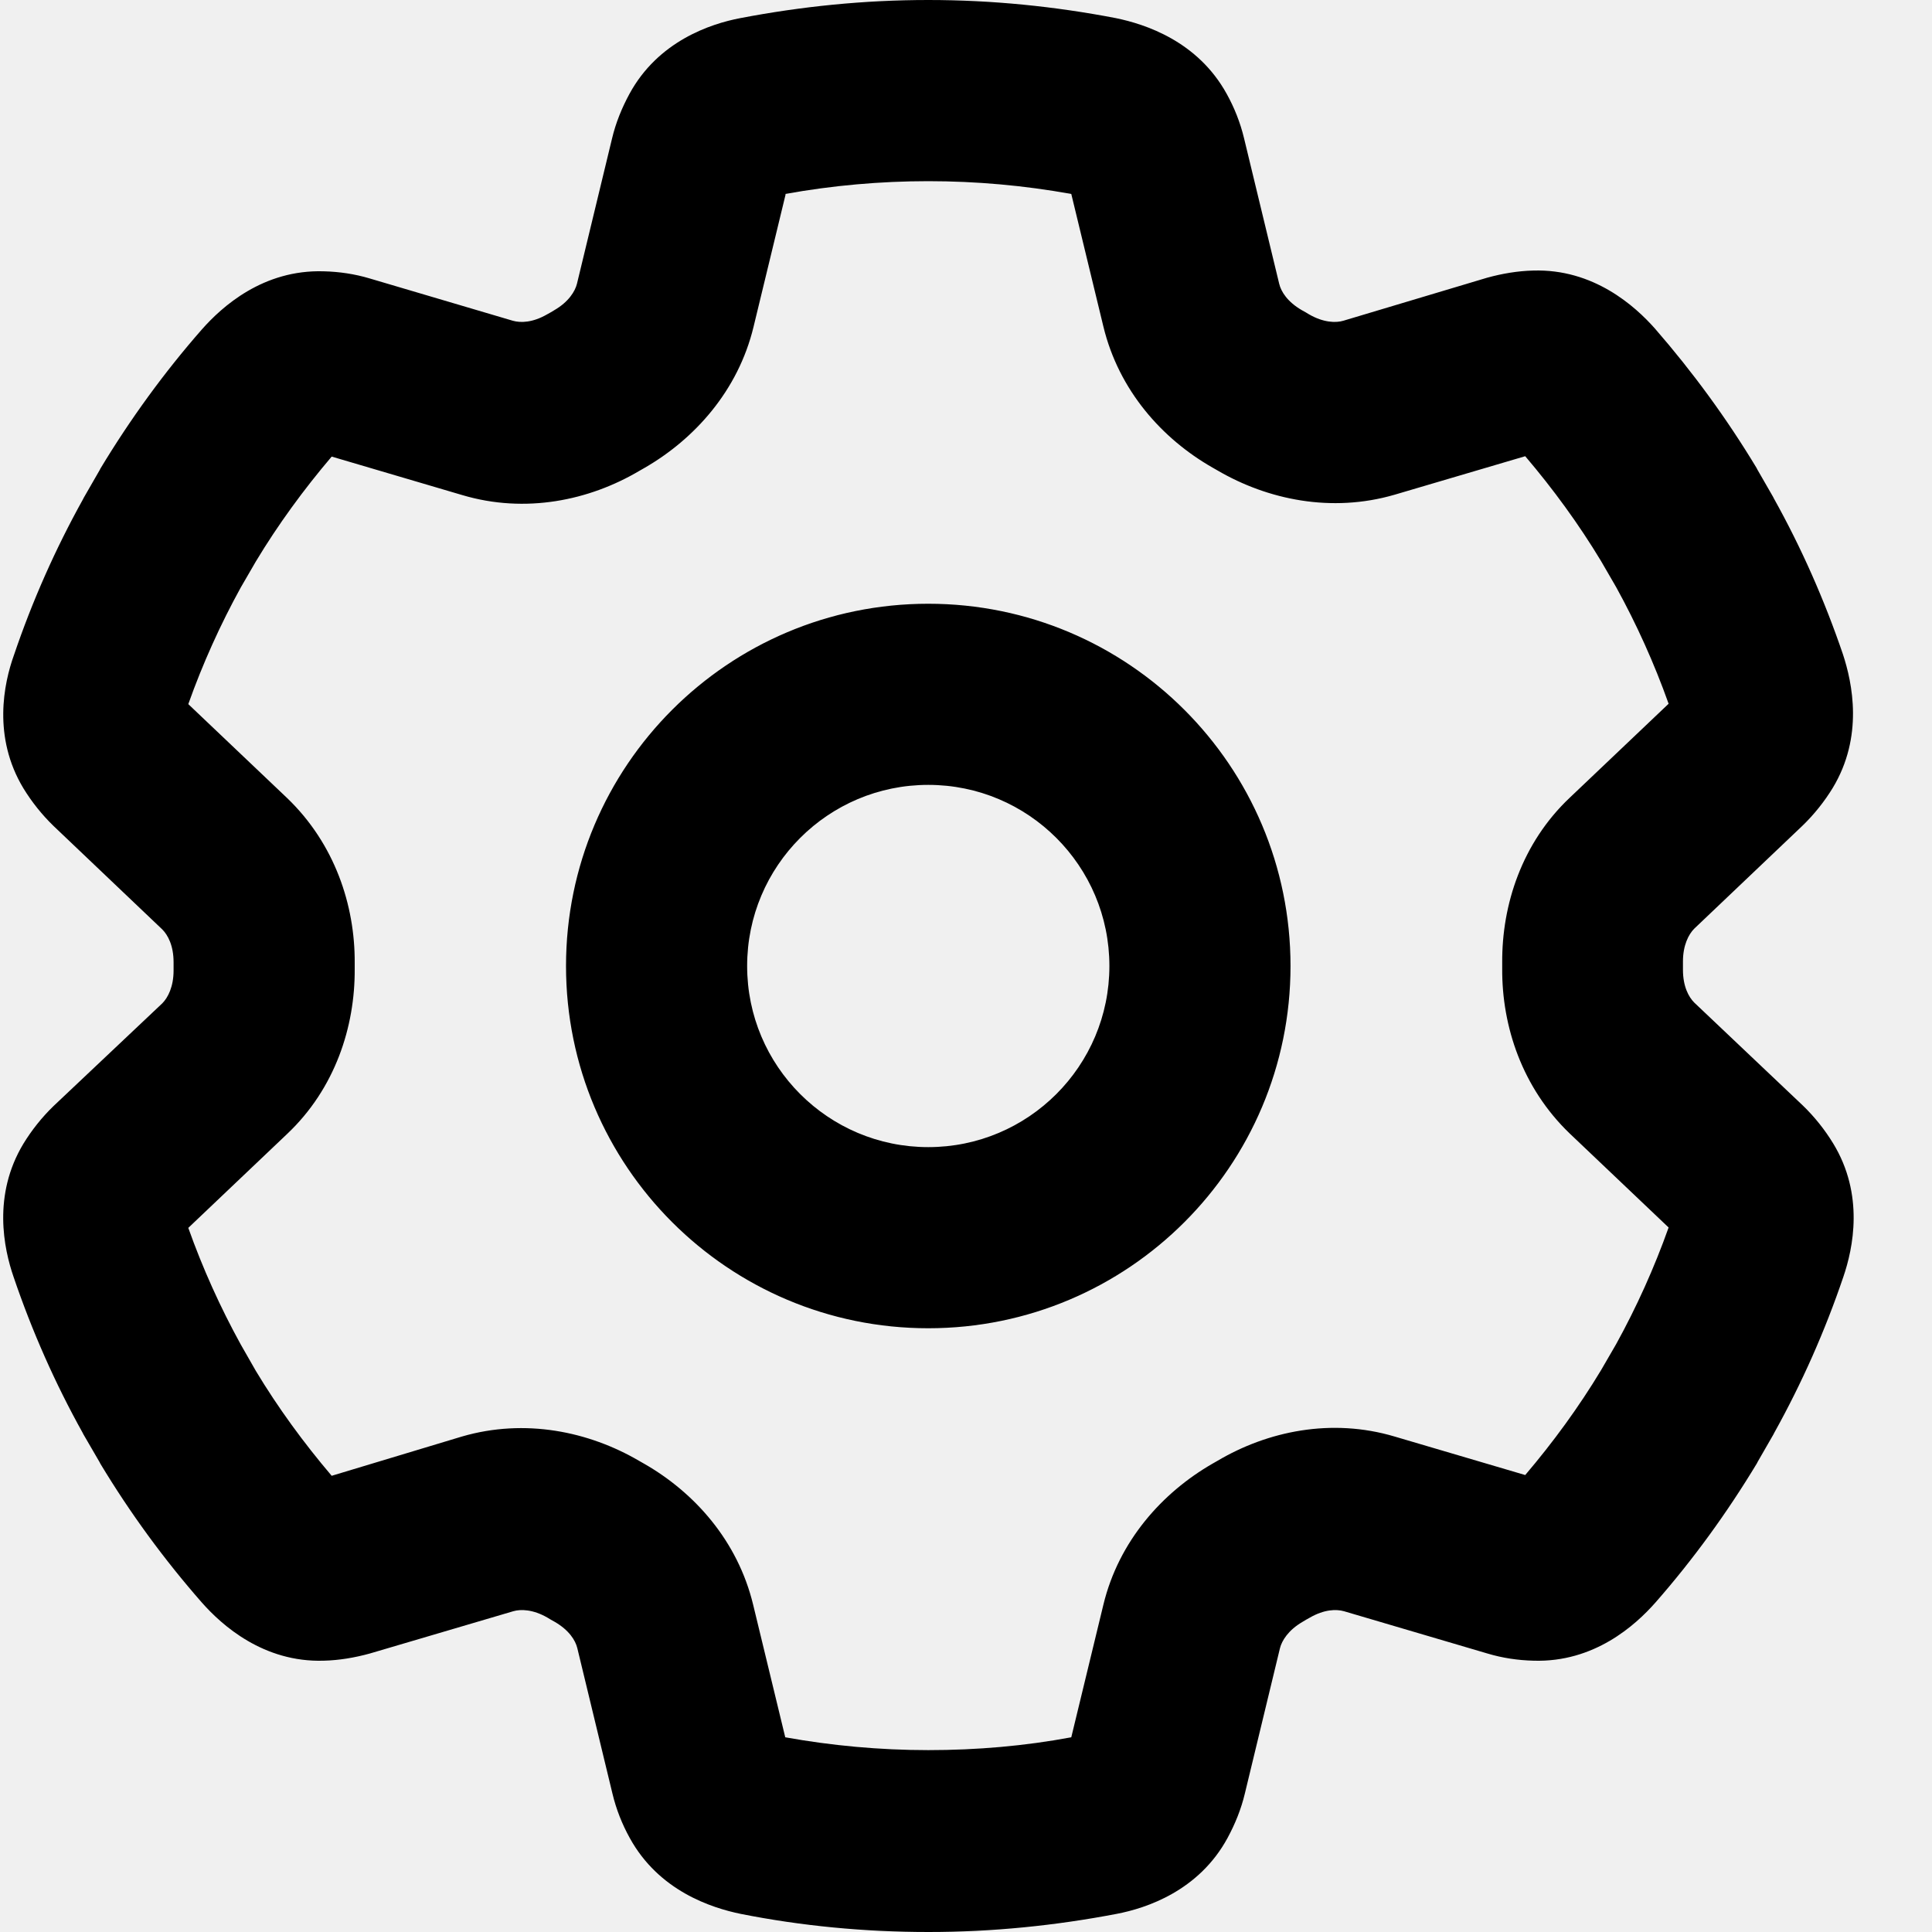
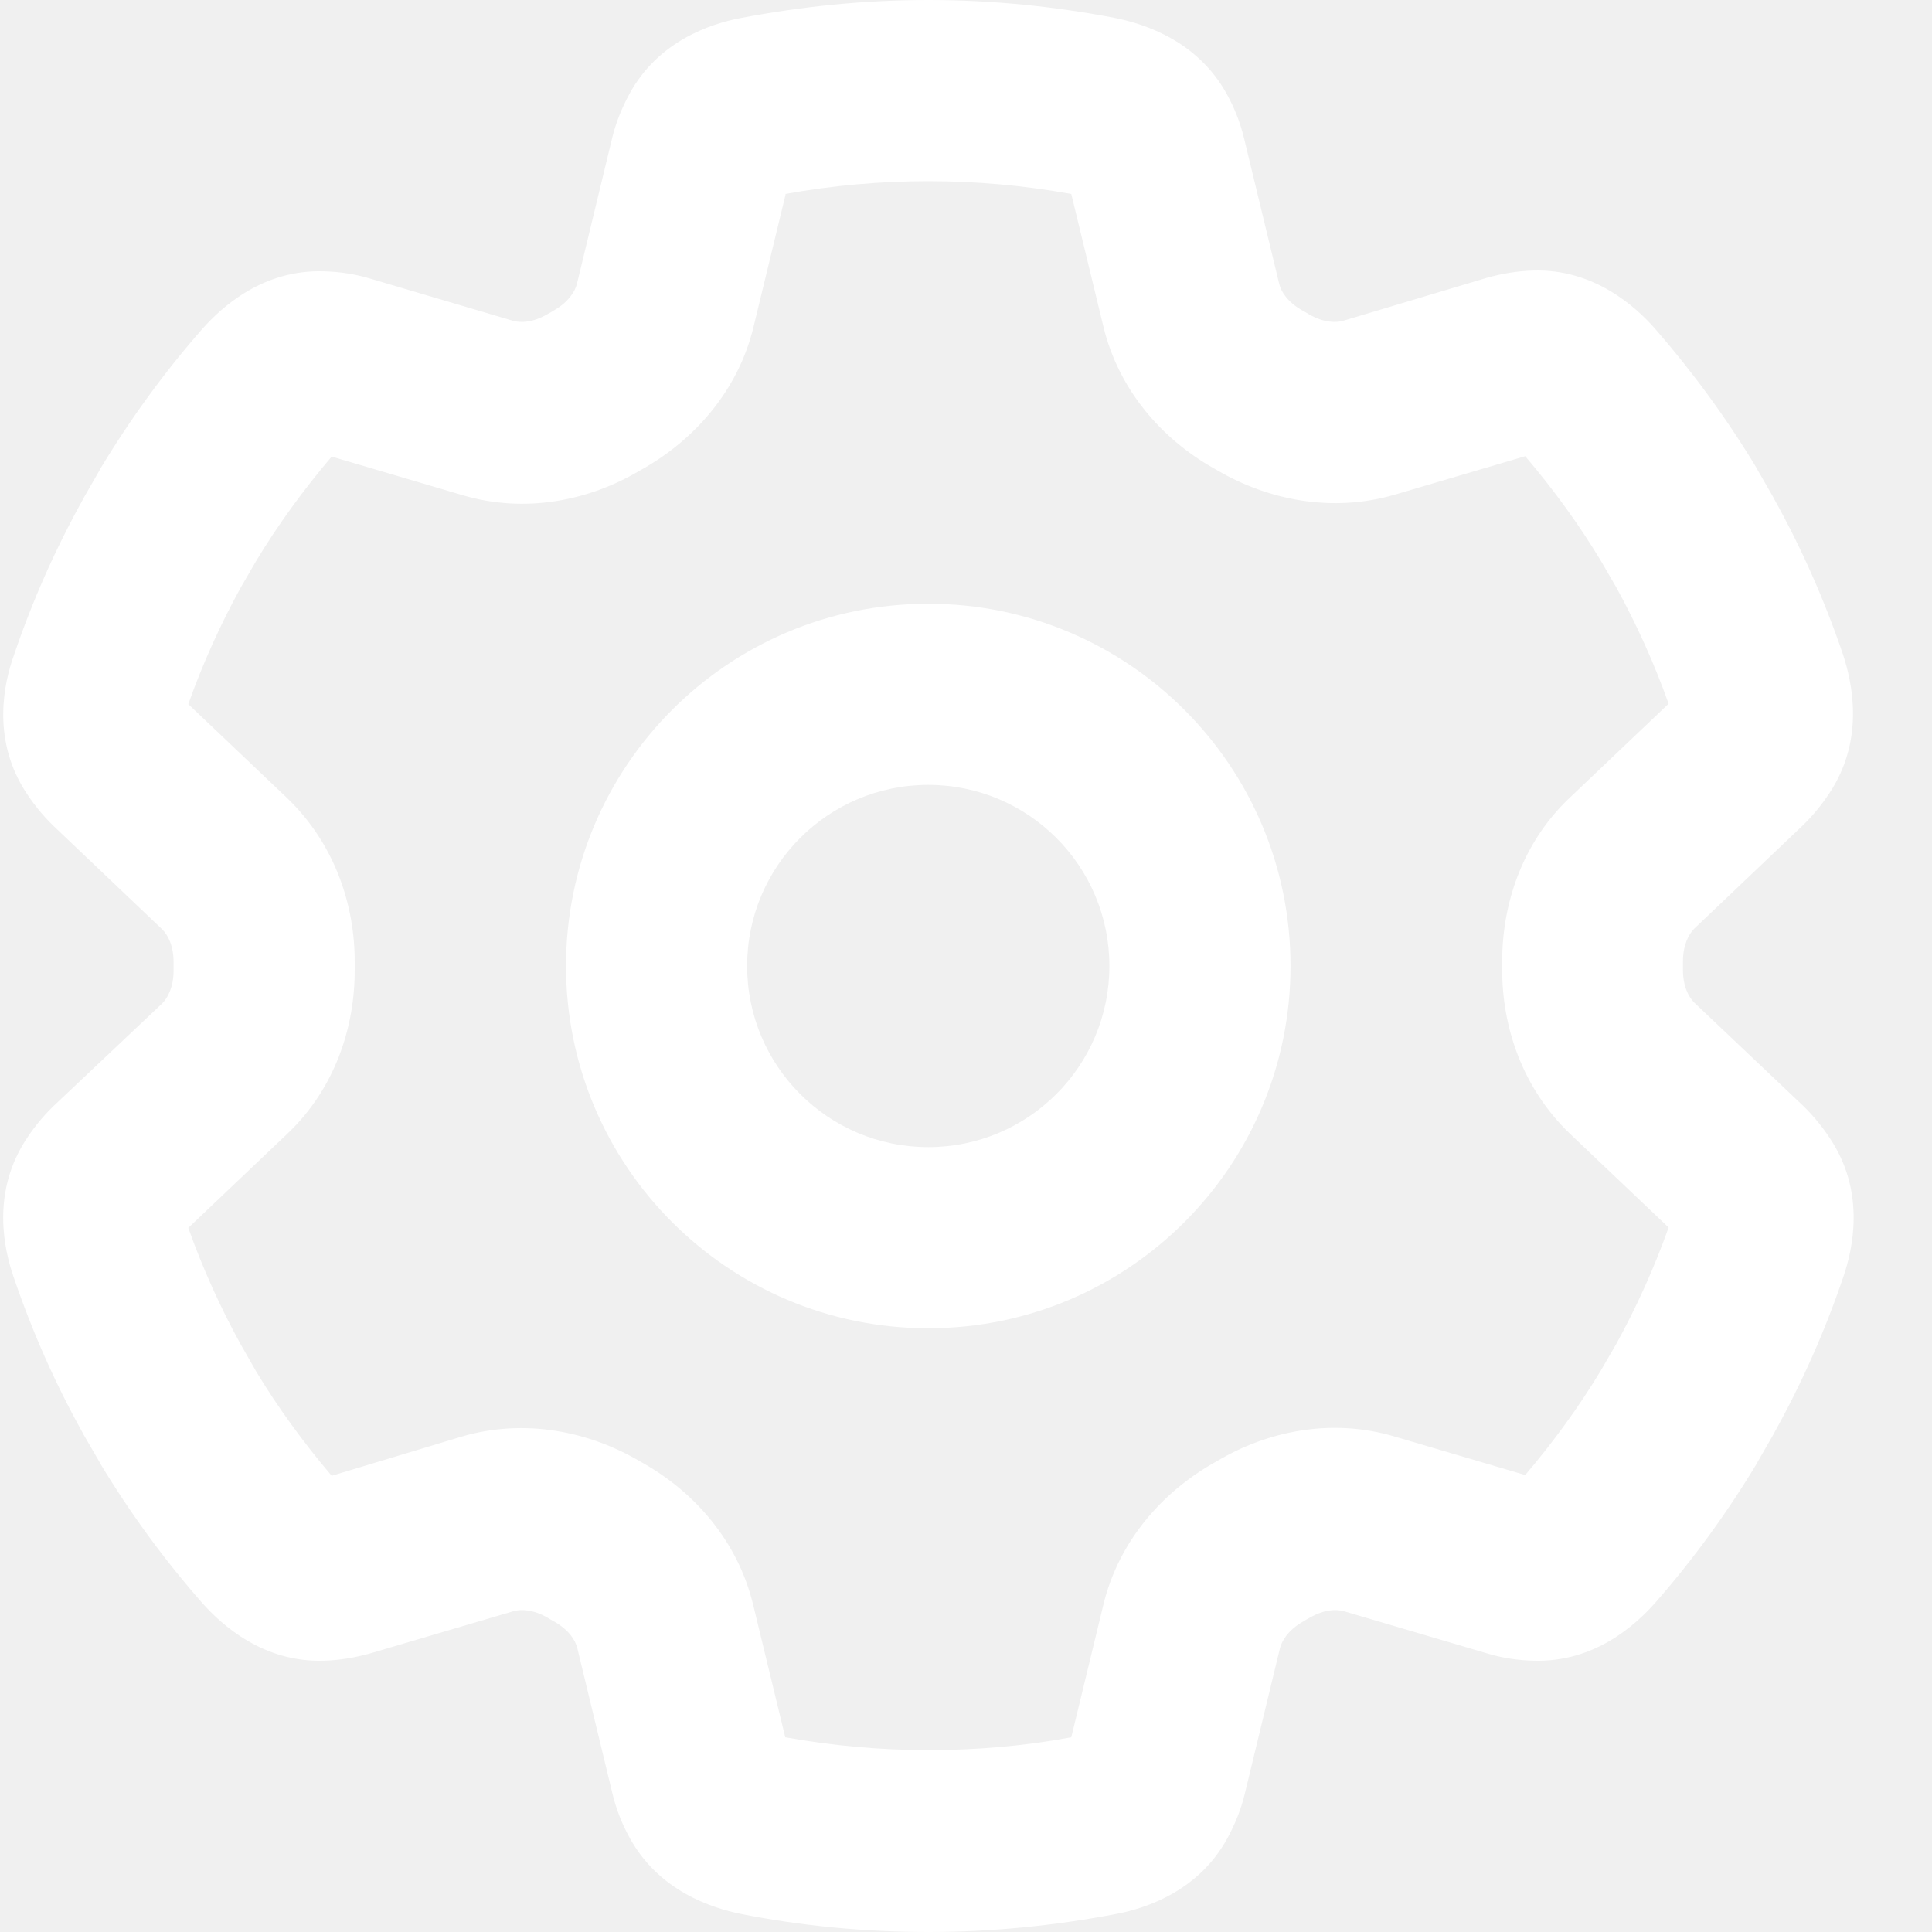
<svg xmlns="http://www.w3.org/2000/svg" height="26" viewBox="0 0 512 512">
-   <path d="M208.1 51.4a213.7 213.7 0 0 1 75.8 0l8.5 35.1c4.1 17 15.6 29.8 28.9 37.4l1.4.8c13.2 7.7 30.1 11.3 46.9 6.4l34.6-10.2c7.4 8.7 14.2 18 20.1 27.8l4 6.9c5.4 9.8 10.1 20.2 13.9 30.9L416 211.4c-12.7 12-18 28.4-17.9 43.7v1.6c-.1 15.3 5.3 31.6 17.9 43.7l26.2 24.9c-3.8 10.7-8.5 21.1-13.9 30.9l-4 6.9c-5.9 9.8-12.7 19.1-20.1 27.8l-34.6-10.2c-16.8-5-33.7-1.4-46.9 6.4l-1.4.8c-13.2 7.6-24.8 20.4-28.9 37.4l-8.5 35.1c-12.3 2.3-25 3.4-37.9 3.4s-25.7-1.2-37.9-3.4l-8.5-35.1c-4.1-17-15.6-29.8-28.9-37.4l-1.4-.8c-13.2-7.7-30.1-11.3-46.9-6.4l-34.5 10.4c-7.4-8.7-14.2-18-20.1-27.8l-4-7c-5.4-9.8-10.1-20.2-13.9-30.9l26.2-24.9c12.7-12 18-28.4 17.9-43.7v-1.6c.1-15.3-5.3-31.6-17.9-43.7l-26.2-24.9c3.8-10.7 8.5-21.1 13.9-30.9l4-6.9c5.9-9.8 12.7-19.1 20.1-27.8l34.6 10.2c16.8 5 33.7 1.4 46.9-6.4l1.4-.8c13.2-7.6 24.8-20.4 28.9-37.4l8.5-35.1zM246 0c-17 0-33.6 1.7-49.8 4.8-7.9 1.5-21.8 6.1-29.4 20.1-2 3.7-3.6 7.6-4.6 11.8l-9.3 38.5c-.5 2-2.2 4.8-6 7-.6.4-1.2.7-1.9 1.1-3.8 2.2-7 2.3-9.1 1.7L98 73.8c-4-1.2-8.1-1.8-12.2-1.9-16.1-.5-27 9.4-32.3 15.4-10 11.4-19 23.8-26.9 36.9l-.2.4-4.2 7.3-.2.4a250.5 250.5 0 0 0-18.3 41.3C1 181.1-2 195.3 6.2 208.9c2.2 3.6 4.9 7 8 10L43 246.3c1.5 1.5 3 4.3 3 8.7v2.2c0 4.3-1.5 7.2-3 8.7l-28.8 27.2c-3.1 3-5.8 6.4-8 10-8.2 13.6-5.2 27.8-2.6 35.3 4.9 14.4 11 28.2 18.3 41.3l.2.4 4.3 7.4.2.4c7.9 13.1 16.9 25.4 26.9 36.8 5.3 6 16.3 15.9 32.3 15.4 4.1-.1 8.2-.8 12.2-1.9l38-11.2c2-.6 5.3-.5 9.1 1.7.6.4 1.2.7 1.9 1.1 3.8 2.2 5.5 4.9 6 7l9.3 38.5c1 4.2 2.6 8.2 4.6 11.8 7.7 14 21.6 18.5 29.4 20.1 16.1 3.2 32.8 4.8 49.8 4.8s33.6-1.7 49.8-4.8c7.9-1.5 21.8-6.1 29.4-20.1 2-3.7 3.6-7.6 4.6-11.8l9.3-38.5c.5-2 2.2-4.8 6-7 .6-.4 1.2-.7 1.9-1.1 3.8-2.2 7-2.3 9.1-1.7l38 11.2c4 1.2 8.1 1.8 12.2 1.9 16.1.5 27-9.4 32.3-15.4 10-11.4 19-23.8 26.9-36.9l.2-.4 4.2-7.3.2-.4a250.5 250.5 0 0 0 18.3-41.3c2.6-7.6 5.6-21.8-2.7-35.4-2.2-3.6-4.9-7-8-10L449 265.7c-1.5-1.5-3-4.3-3-8.7v-2.2c0-4.3 1.5-7.2 3-8.7l28.7-27.3c3.1-3 5.8-6.4 8-10 8.2-13.6 5.2-27.8 2.7-35.4-4.9-14.4-11-28.2-18.3-41.3l-.2-.4-4.2-7.3-.2-.4c-7.9-13.1-16.9-25.4-26.9-36.9-5.3-6-16.3-15.9-32.3-15.4-4.1.1-8.2.8-12.2 1.9L356 85c-2 .6-5.3.5-9.1-1.7-.6-.4-1.2-.7-1.9-1.1-3.8-2.2-5.5-4.9-6-7l-9.3-38.5c-1-4.2-2.6-8.2-4.6-11.8-7.7-14-21.6-18.5-29.4-20.1C279.6 1.7 263 0 246 0zm-48 256a48 48 0 1 1 96 0 48 48 0 1 1-96 0zm144 0a96 96 0 1 0-192 0 96 96 0 1 0 192 0z" />
+   <path fill="white" d="M208.1 51.4a213.7 213.7 0 0 1 75.8 0l8.5 35.1c4.1 17 15.6 29.8 28.9 37.4l1.4.8c13.2 7.7 30.1 11.3 46.9 6.4l34.6-10.2c7.4 8.7 14.2 18 20.1 27.8l4 6.9c5.4 9.8 10.1 20.2 13.9 30.9L416 211.4c-12.7 12-18 28.4-17.9 43.7v1.6c-.1 15.3 5.3 31.6 17.9 43.7l26.2 24.9c-3.8 10.7-8.5 21.1-13.9 30.9l-4 6.9c-5.9 9.8-12.7 19.1-20.1 27.8l-34.6-10.2c-16.8-5-33.7-1.4-46.9 6.4l-1.4.8c-13.2 7.6-24.8 20.4-28.9 37.4l-8.5 35.1c-12.3 2.3-25 3.4-37.9 3.4s-25.7-1.2-37.9-3.4l-8.5-35.1c-4.1-17-15.6-29.8-28.9-37.4l-1.4-.8c-13.2-7.7-30.1-11.3-46.9-6.4l-34.5 10.4c-7.4-8.7-14.2-18-20.1-27.8l-4-7c-5.4-9.8-10.1-20.2-13.9-30.9l26.2-24.9c12.7-12 18-28.4 17.9-43.7v-1.6c.1-15.3-5.3-31.6-17.9-43.7l-26.2-24.9c3.8-10.7 8.5-21.1 13.9-30.9l4-6.9c5.9-9.8 12.7-19.1 20.1-27.8l34.6 10.2c16.8 5 33.7 1.4 46.9-6.4l1.4-.8c13.2-7.6 24.8-20.4 28.9-37.4l8.5-35.1zM246 0c-17 0-33.6 1.7-49.8 4.8-7.9 1.5-21.8 6.1-29.4 20.1-2 3.7-3.6 7.6-4.6 11.8l-9.3 38.5c-.5 2-2.2 4.8-6 7-.6.4-1.2.7-1.9 1.1-3.8 2.2-7 2.3-9.1 1.7L98 73.8c-4-1.2-8.1-1.8-12.2-1.9-16.1-.5-27 9.4-32.3 15.4-10 11.4-19 23.8-26.9 36.9l-.2.4-4.2 7.3-.2.4a250.5 250.5 0 0 0-18.3 41.3C1 181.1-2 195.3 6.2 208.9c2.2 3.6 4.9 7 8 10L43 246.3c1.5 1.5 3 4.3 3 8.7v2.2c0 4.3-1.5 7.2-3 8.7l-28.8 27.2c-3.1 3-5.8 6.4-8 10-8.2 13.6-5.2 27.8-2.6 35.3 4.9 14.4 11 28.2 18.3 41.3l.2.4 4.3 7.4.2.4c7.9 13.1 16.9 25.4 26.9 36.8 5.3 6 16.3 15.9 32.3 15.4 4.1-.1 8.2-.8 12.2-1.9l38-11.2c2-.6 5.3-.5 9.1 1.7.6.4 1.2.7 1.9 1.1 3.8 2.2 5.5 4.9 6 7l9.3 38.5c1 4.2 2.6 8.2 4.6 11.8 7.7 14 21.6 18.5 29.4 20.1 16.1 3.2 32.8 4.8 49.8 4.8s33.6-1.7 49.8-4.8c7.9-1.5 21.8-6.1 29.4-20.1 2-3.7 3.6-7.6 4.6-11.8l9.3-38.5c.5-2 2.2-4.8 6-7 .6-.4 1.2-.7 1.9-1.1 3.8-2.2 7-2.3 9.1-1.7l38 11.2c4 1.2 8.1 1.8 12.2 1.9 16.1.5 27-9.4 32.3-15.4 10-11.4 19-23.8 26.9-36.9l.2-.4 4.2-7.3.2-.4a250.5 250.5 0 0 0 18.3-41.3c2.6-7.6 5.6-21.8-2.7-35.4-2.2-3.6-4.9-7-8-10L449 265.7c-1.5-1.5-3-4.3-3-8.7v-2.2c0-4.3 1.5-7.2 3-8.7l28.7-27.3c3.1-3 5.8-6.4 8-10 8.2-13.6 5.2-27.8 2.7-35.4-4.9-14.4-11-28.2-18.3-41.3l-.2-.4-4.2-7.3-.2-.4c-7.9-13.1-16.9-25.4-26.9-36.9-5.3-6-16.3-15.9-32.3-15.4-4.1.1-8.2.8-12.2 1.9L356 85c-2 .6-5.3.5-9.1-1.7-.6-.4-1.2-.7-1.9-1.1-3.8-2.2-5.5-4.9-6-7l-9.3-38.5c-1-4.2-2.6-8.2-4.6-11.8-7.7-14-21.6-18.5-29.4-20.1C279.6 1.7 263 0 246 0zm-48 256a48 48 0 1 1 96 0 48 48 0 1 1-96 0zm144 0a96 96 0 1 0-192 0 96 96 0 1 0 192 0z" />
</svg>
